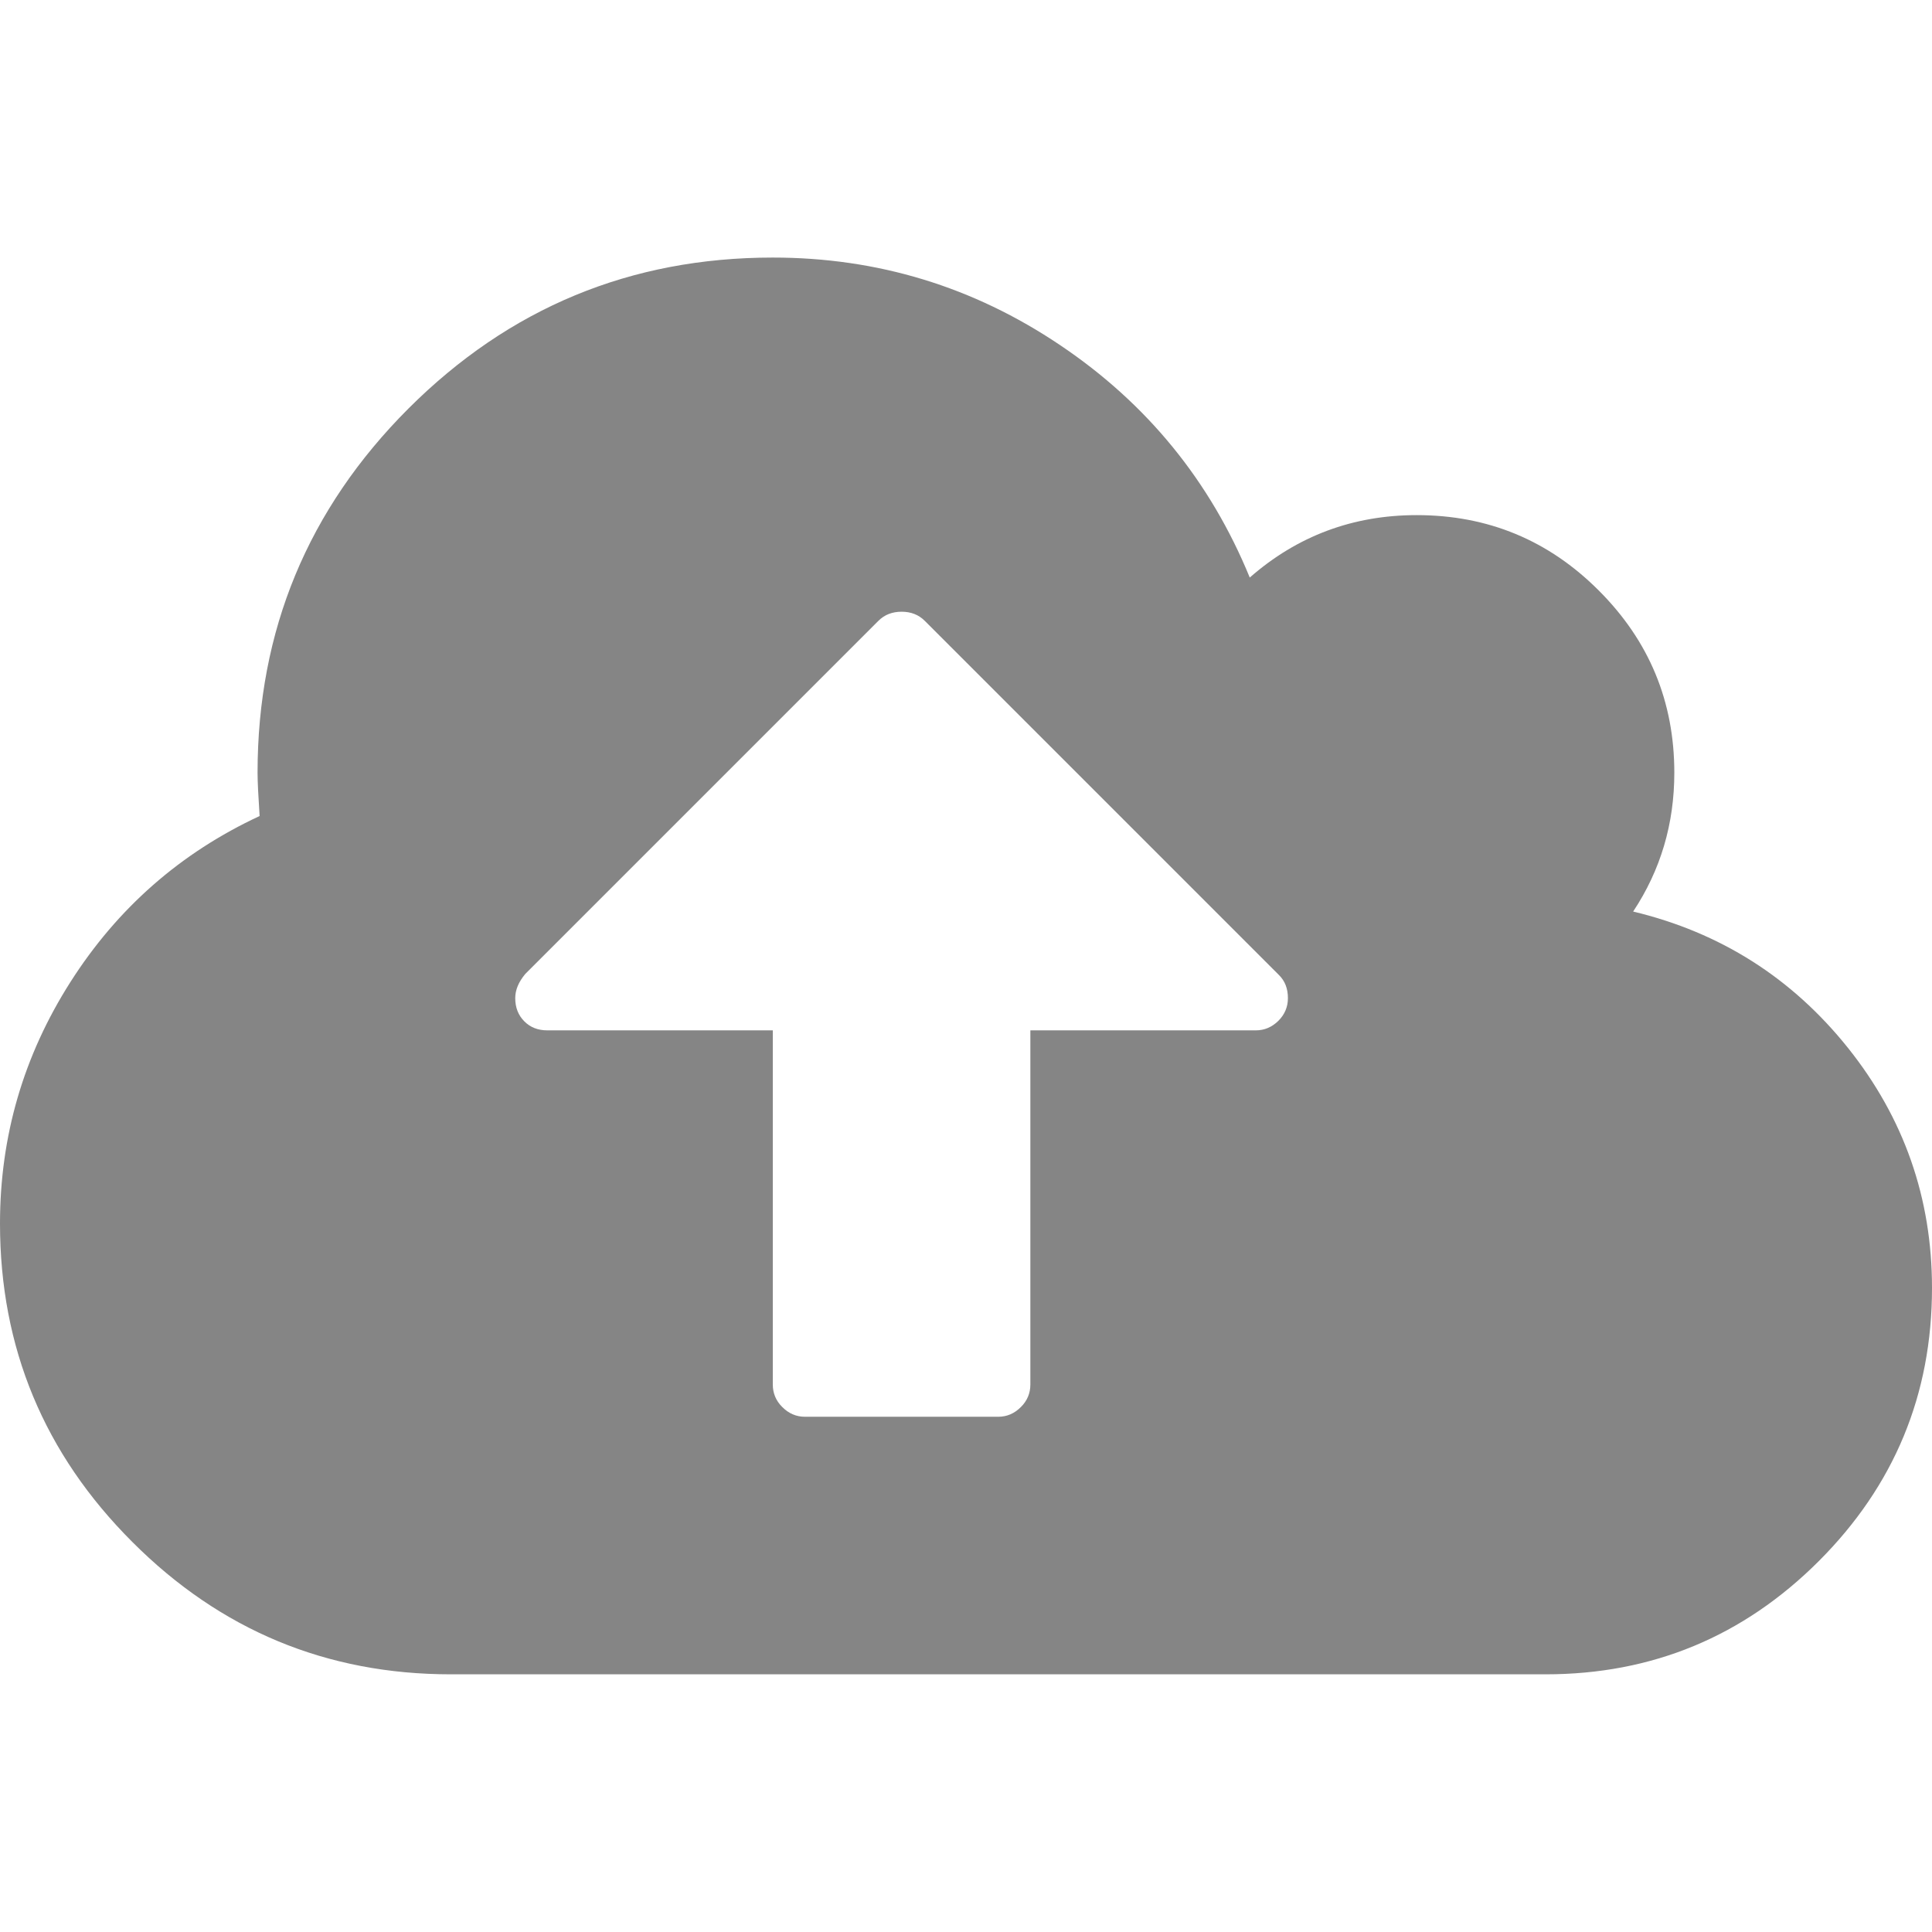
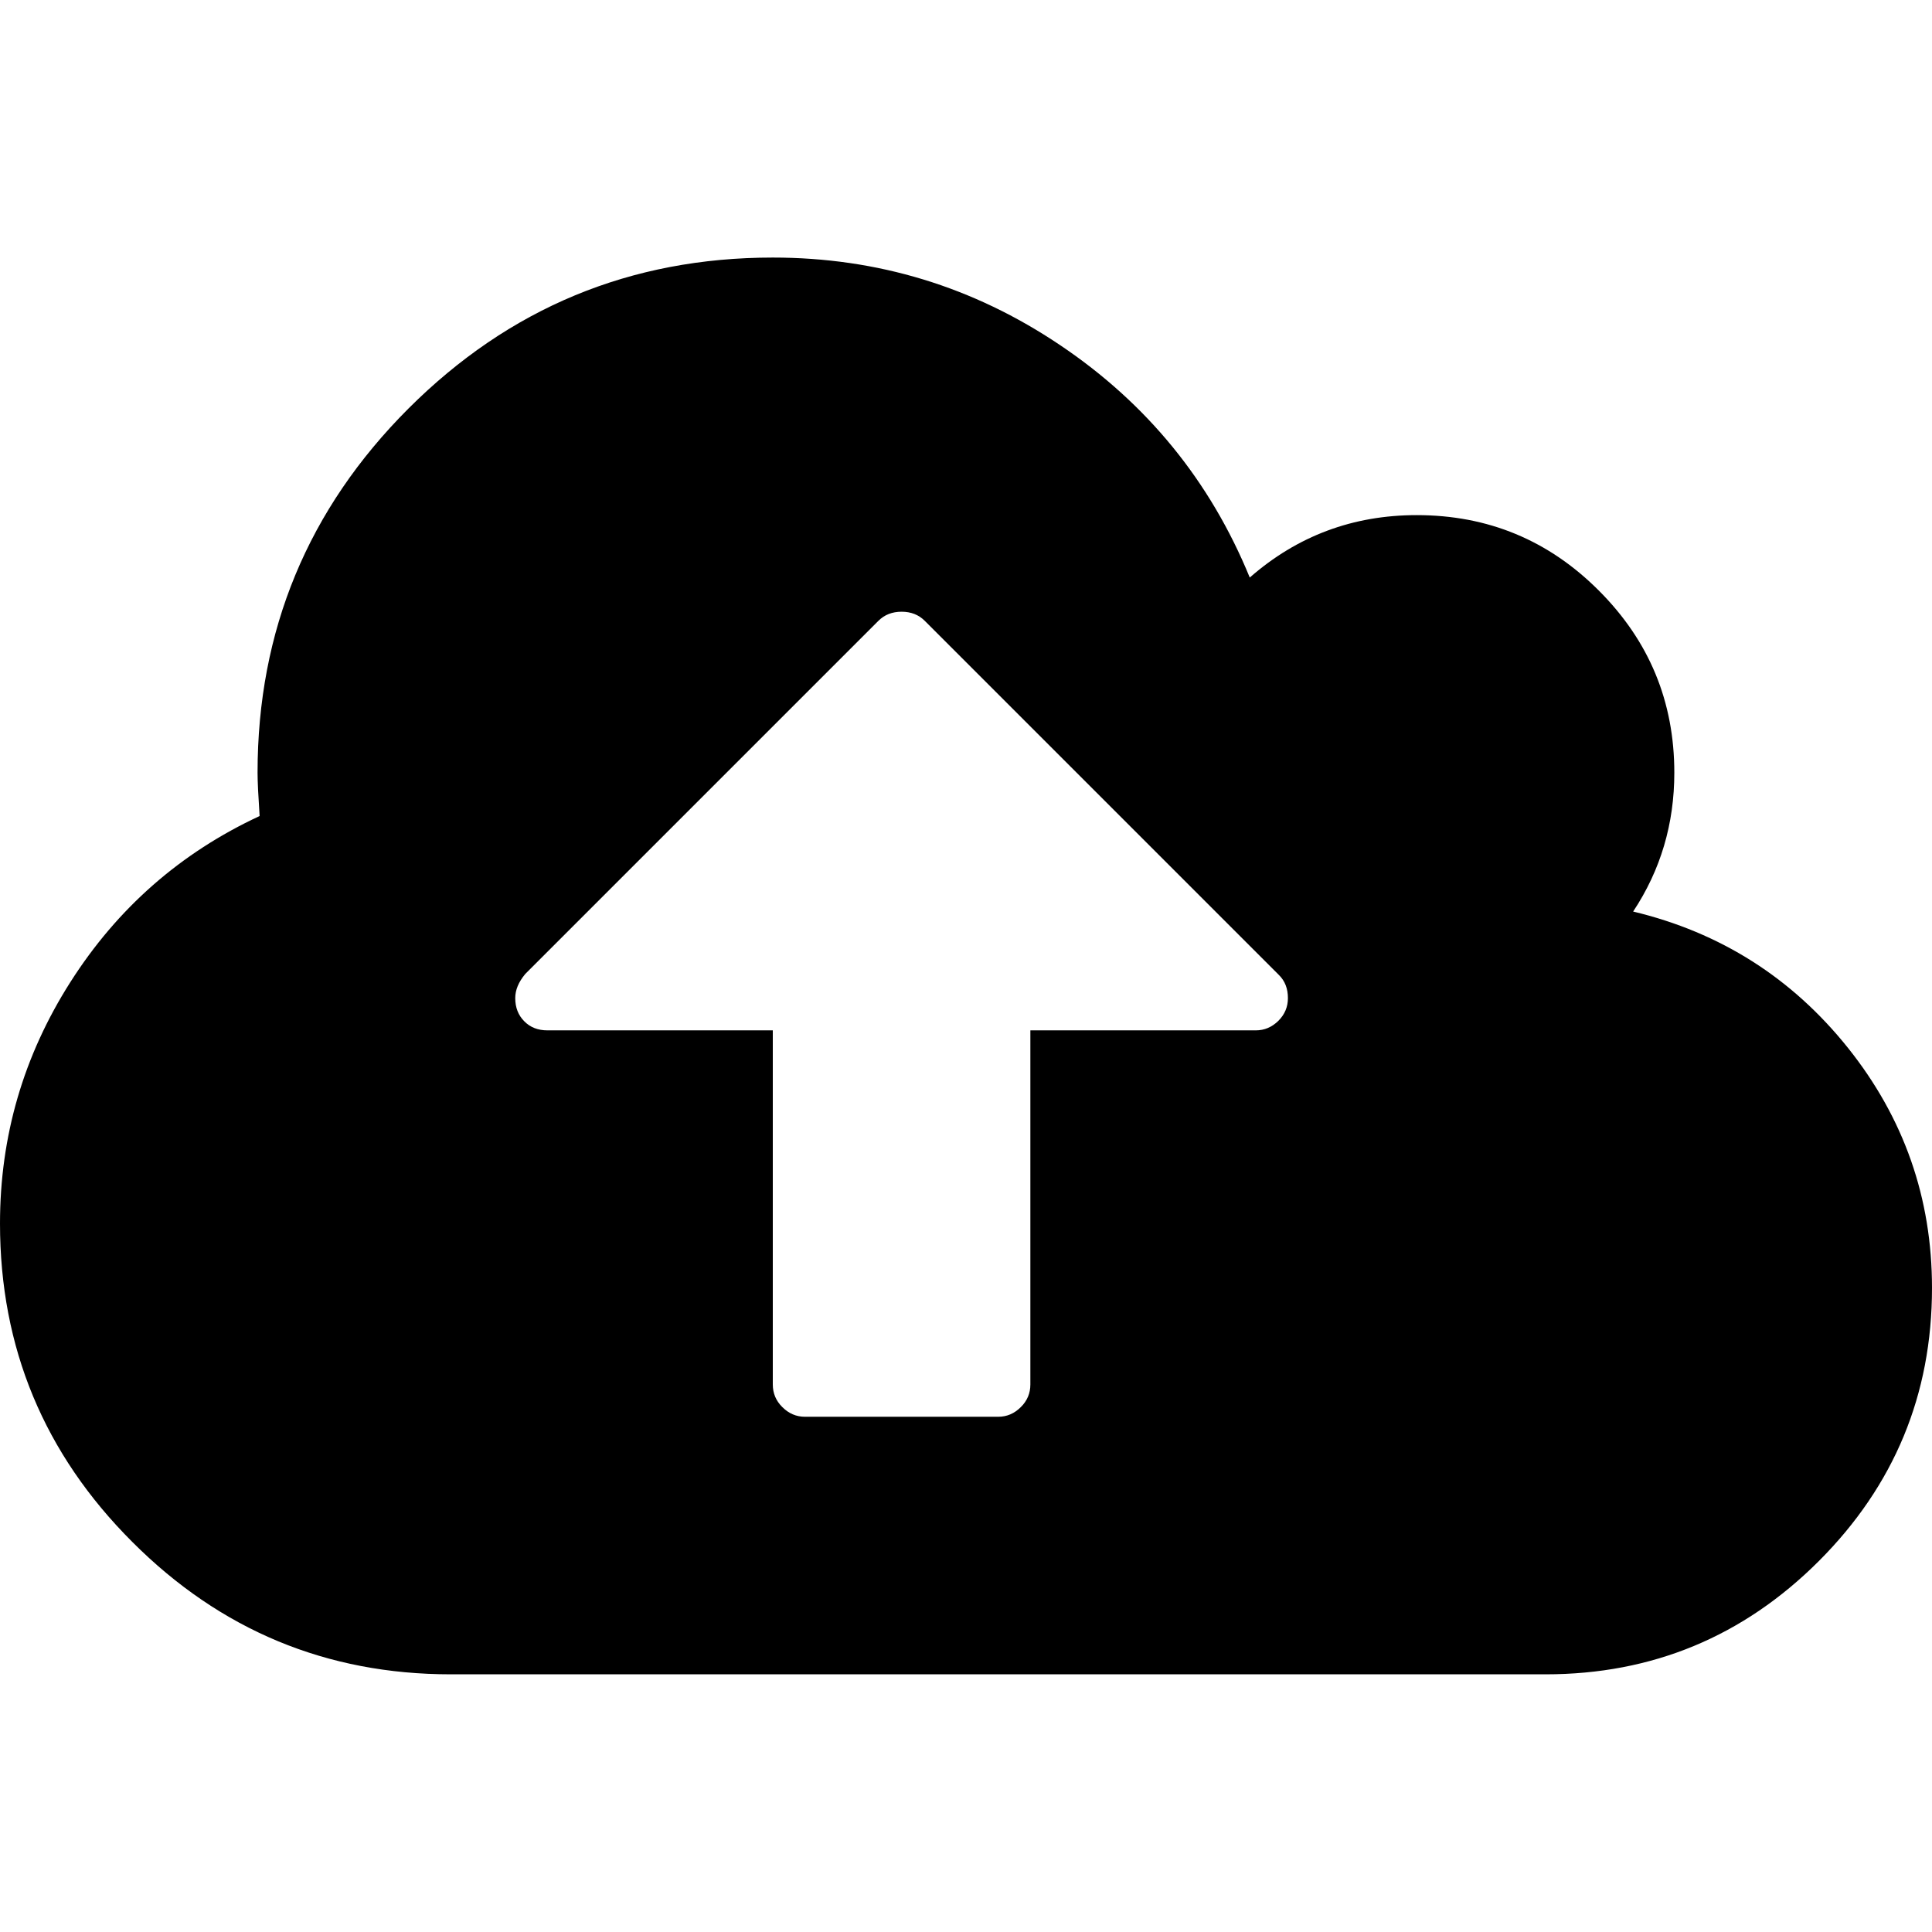
<svg xmlns="http://www.w3.org/2000/svg" width="16" height="16" viewBox="0 0 16 16" fill="none">
-   <path d="M15.304 8.678C14.84 8.098 14.247 7.722 13.525 7.549C13.753 7.205 13.866 6.822 13.866 6.399C13.866 5.81 13.658 5.308 13.241 4.891C12.825 4.474 12.322 4.266 11.733 4.266C11.205 4.266 10.744 4.438 10.35 4.783C10.022 3.983 9.498 3.341 8.779 2.858C8.06 2.374 7.267 2.133 6.4 2.133C5.222 2.133 4.217 2.55 3.383 3.383C2.55 4.216 2.133 5.222 2.133 6.399C2.133 6.472 2.139 6.591 2.15 6.758C1.494 7.063 0.972 7.522 0.583 8.133C0.194 8.744 0 9.41 0 10.133C0 11.161 0.365 12.04 1.096 12.77C1.826 13.501 2.706 13.866 3.733 13.866H12.8C13.683 13.866 14.437 13.553 15.062 12.929C15.687 12.304 16 11.55 16 10.666C16 9.922 15.768 9.259 15.304 8.678ZM10.587 8.454C10.534 8.506 10.472 8.533 10.4 8.533H8.533V11.466C8.533 11.538 8.507 11.601 8.454 11.653C8.401 11.706 8.339 11.733 8.267 11.733H6.666C6.594 11.733 6.532 11.706 6.479 11.653C6.426 11.601 6.4 11.538 6.4 11.466V8.533H4.533C4.455 8.533 4.391 8.508 4.342 8.458C4.292 8.408 4.267 8.344 4.267 8.266C4.267 8.199 4.294 8.133 4.35 8.066L7.275 5.141C7.325 5.091 7.389 5.066 7.467 5.066C7.544 5.066 7.608 5.091 7.658 5.141L10.591 8.074C10.642 8.124 10.666 8.188 10.666 8.266C10.666 8.338 10.64 8.401 10.587 8.454Z" fill="#858585" />
+   <path d="M15.304 8.678C14.84 8.098 14.247 7.722 13.525 7.549C13.753 7.205 13.866 6.822 13.866 6.399C13.866 5.81 13.658 5.308 13.241 4.891C12.825 4.474 12.322 4.266 11.733 4.266C11.205 4.266 10.744 4.438 10.35 4.783C10.022 3.983 9.498 3.341 8.779 2.858C8.06 2.374 7.267 2.133 6.4 2.133C5.222 2.133 4.217 2.55 3.383 3.383C2.55 4.216 2.133 5.222 2.133 6.399C2.133 6.472 2.139 6.591 2.15 6.758C1.494 7.063 0.972 7.522 0.583 8.133C0.194 8.744 0 9.41 0 10.133C0 11.161 0.365 12.04 1.096 12.77C1.826 13.501 2.706 13.866 3.733 13.866H12.8C13.683 13.866 14.437 13.553 15.062 12.929C15.687 12.304 16 11.55 16 10.666C16 9.922 15.768 9.259 15.304 8.678ZM10.587 8.454C10.534 8.506 10.472 8.533 10.4 8.533H8.533V11.466C8.533 11.538 8.507 11.601 8.454 11.653C8.401 11.706 8.339 11.733 8.267 11.733H6.666C6.594 11.733 6.532 11.706 6.479 11.653C6.426 11.601 6.4 11.538 6.4 11.466V8.533H4.533C4.455 8.533 4.391 8.508 4.342 8.458C4.292 8.408 4.267 8.344 4.267 8.266C4.267 8.199 4.294 8.133 4.35 8.066L7.275 5.141C7.325 5.091 7.389 5.066 7.467 5.066C7.544 5.066 7.608 5.091 7.658 5.141L10.591 8.074C10.642 8.124 10.666 8.188 10.666 8.266C10.666 8.338 10.64 8.401 10.587 8.454Z" fill="currentColor" />
</svg>
